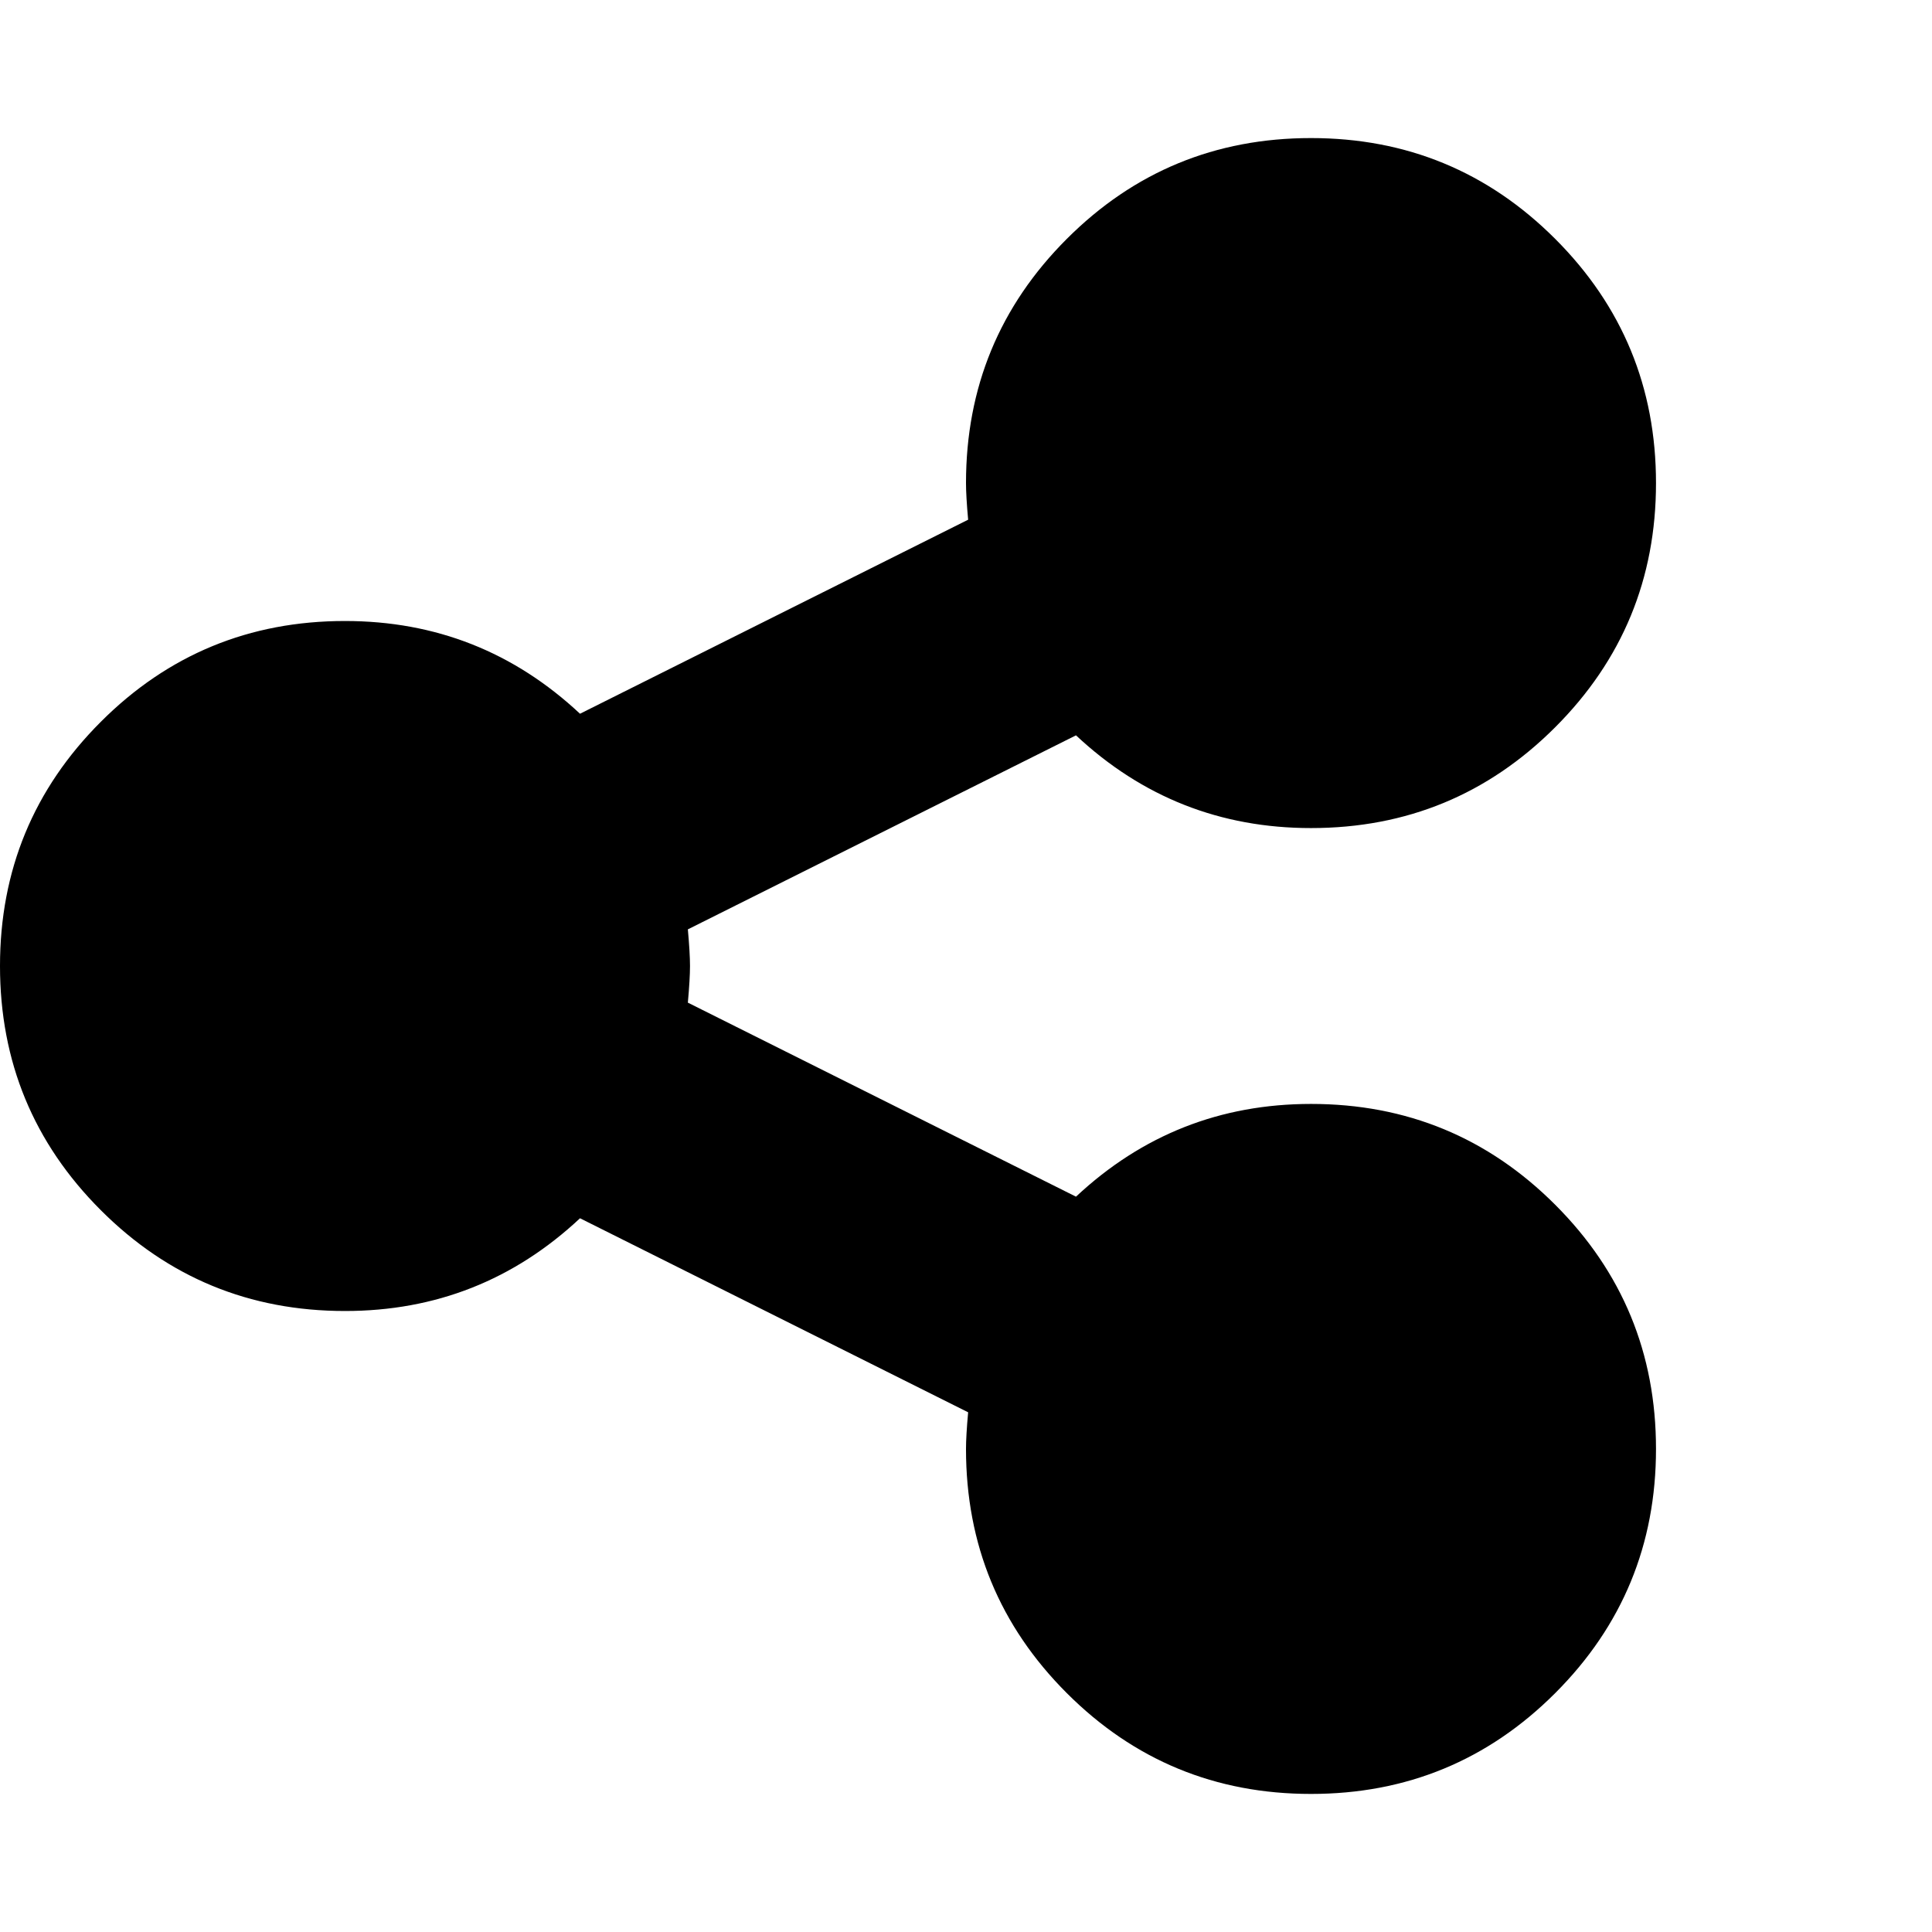
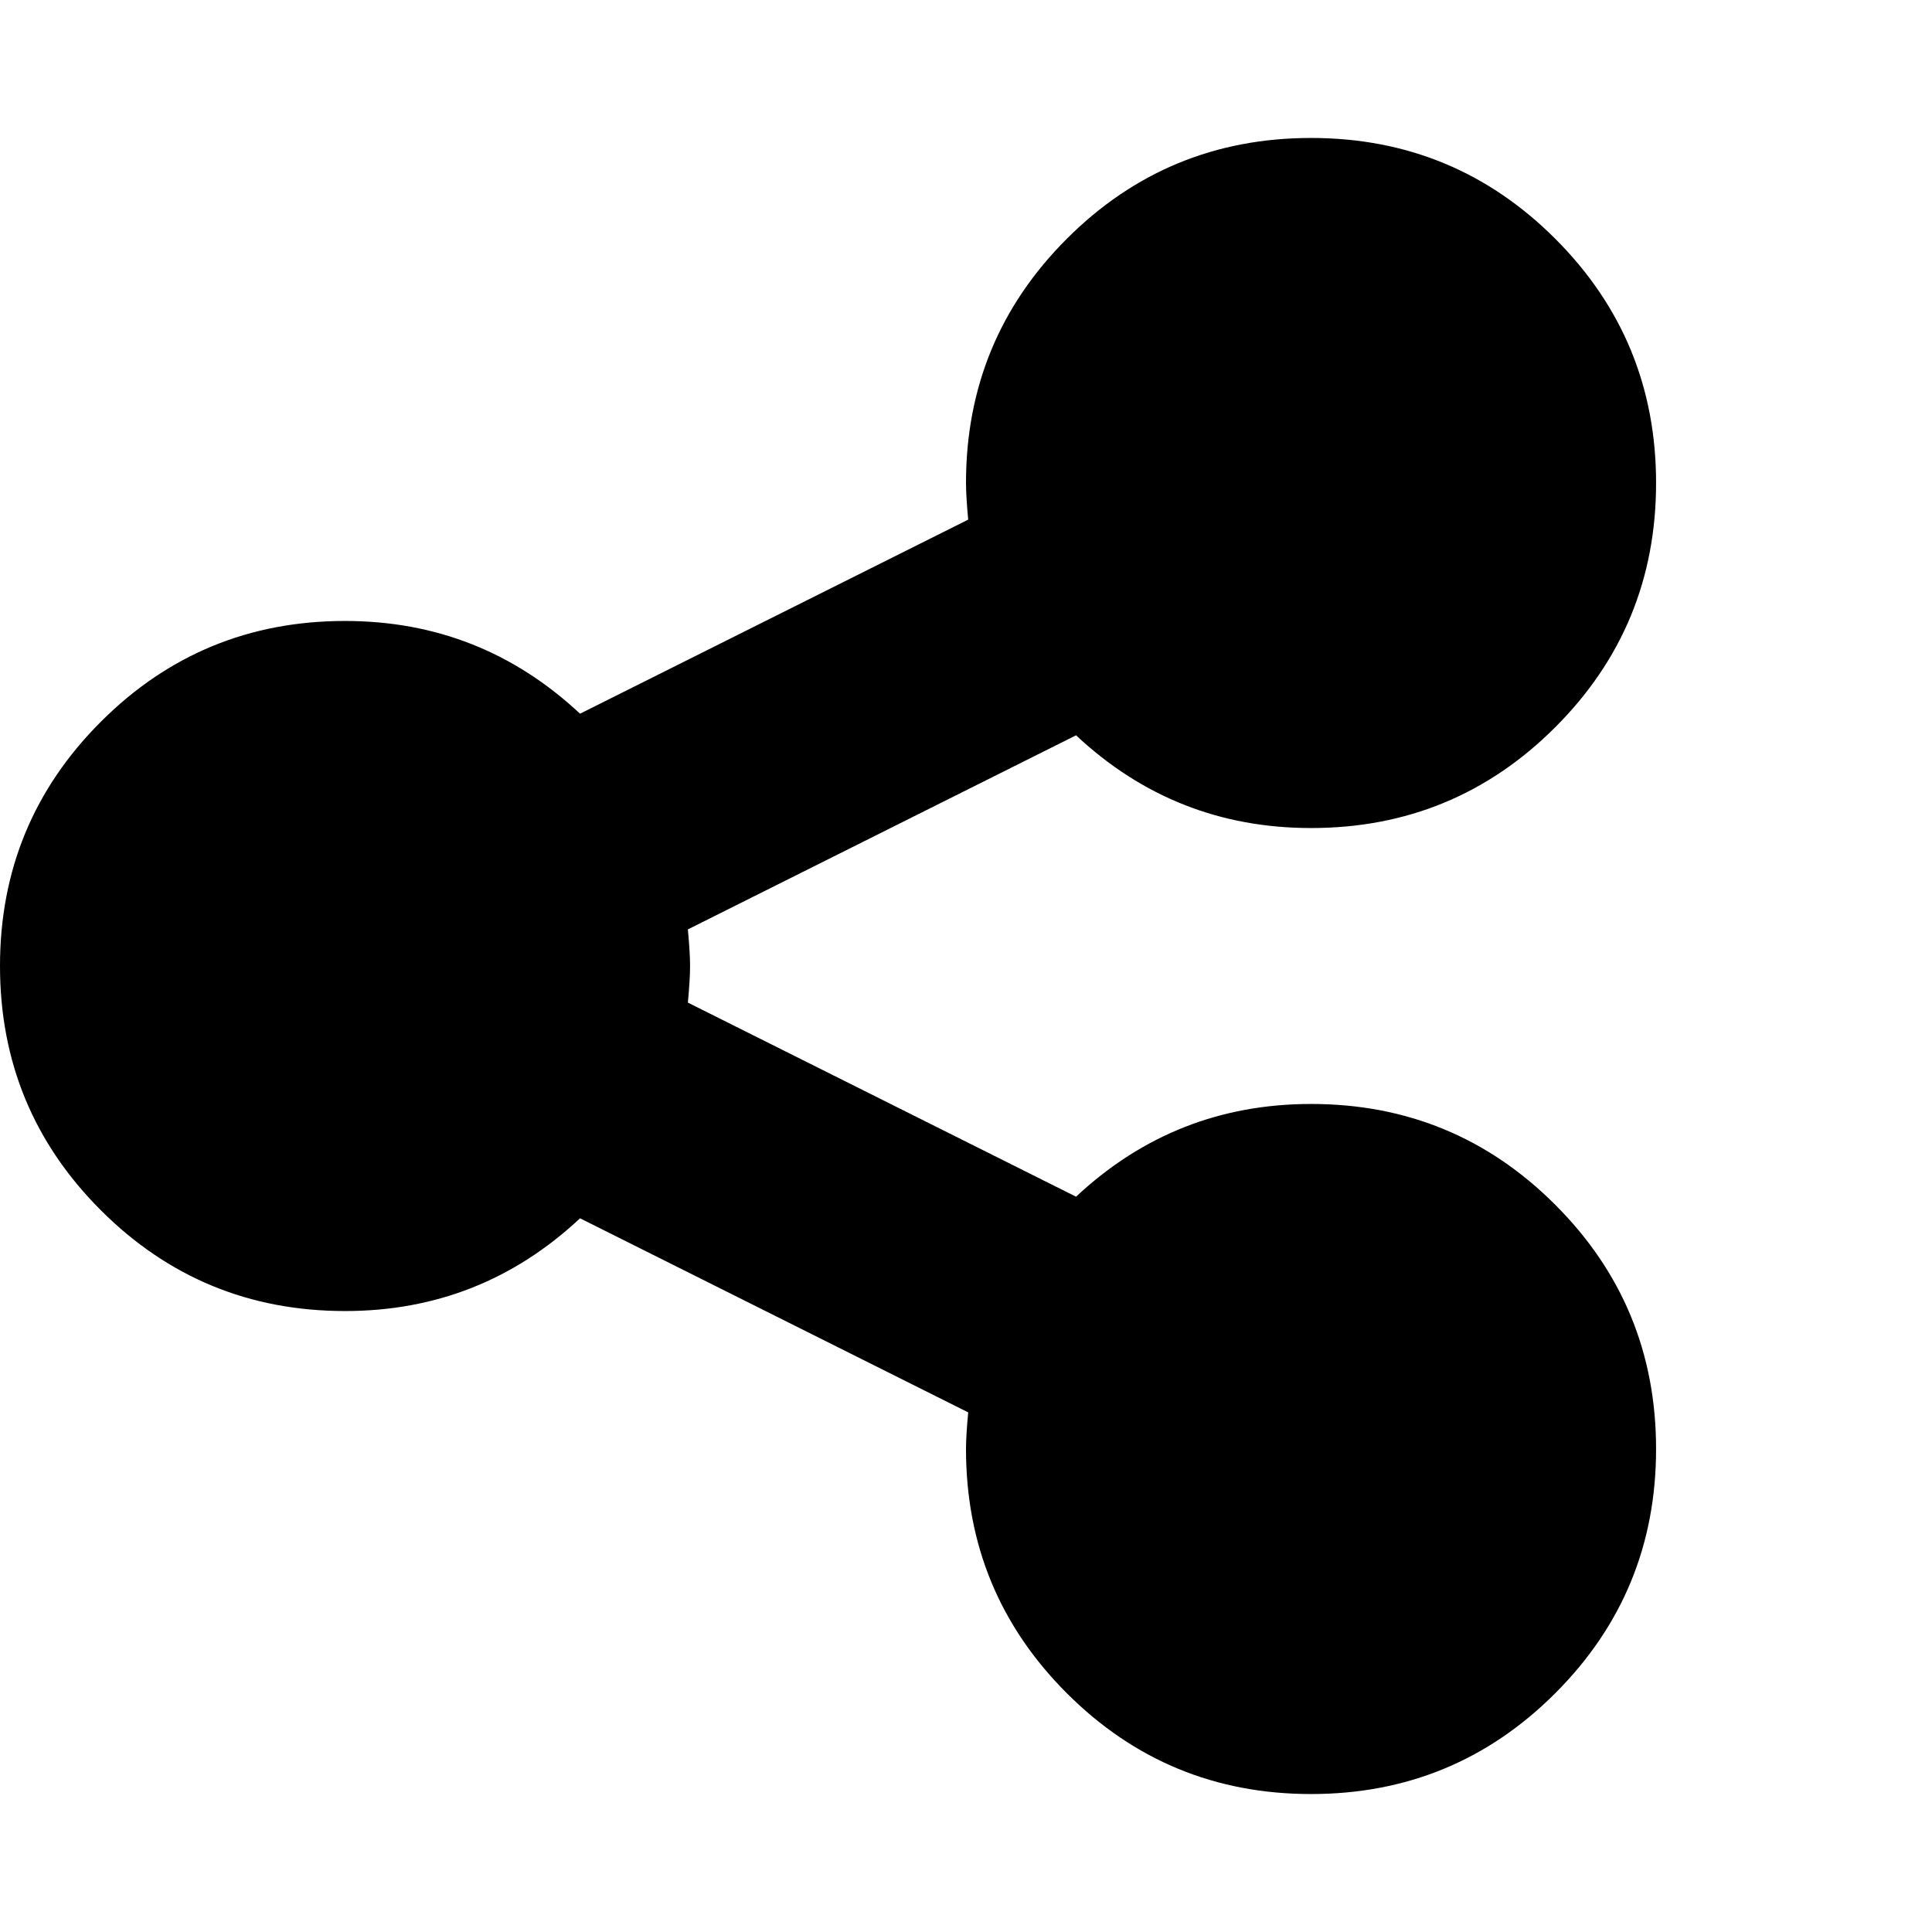
- <svg xmlns="http://www.w3.org/2000/svg" version="1.1" width="28" height="28" viewBox="0 0 28 28">
-   <path d="M0 14q0-2.078 1.461-3.539t3.539-1.461q1.969 0 3.406 1.344l5.625-2.812q-0.031-0.344-0.031-0.531 0-2.078 1.461-3.539t3.539-1.461 3.539 1.461 1.461 3.539-1.461 3.539-3.539 1.461q-1.969 0-3.406-1.344l-5.625 2.812q0.031 0.344 0.031 0.531t-0.031 0.531l5.625 2.812q1.437-1.344 3.406-1.344 2.078 0 3.539 1.461t1.461 3.539-1.461 3.539-3.539 1.461-3.539-1.461-1.461-3.539q0-0.187 0.031-0.531l-5.625-2.812q-1.437 1.344-3.406 1.344-2.078 0-3.539-1.461t-1.461-3.539z" fill="#000000" />
+ <svg xmlns="http://www.w3.org/2000/svg" version="1.1" width="22" height="22" viewBox="0 0 22 22">
+   <path d="M0 11q0-1.633 1.148-2.781t2.781-1.148q1.547 0 2.676 1.056l4.42-2.21q-0.025-0.27-0.025-0.417 0-1.633 1.148-2.781t2.781-1.148 2.781 1.148 1.148 2.781-1.148 2.781-2.781 1.148q-1.547 0-2.676-1.056l-4.42 2.21q0.025 0.27 0.025 0.417t-0.025 0.417l4.42 2.21q1.129-1.056 2.676-1.056 1.633 0 2.781 1.148t1.148 2.781-1.148 2.781-2.781 1.148-2.781-1.148-1.148-2.781q0-0.147 0.025-0.417l-4.42-2.21q-1.129 1.056-2.676 1.056-1.633 0-2.781-1.148t-1.148-2.781z" fill="#000000" />
</svg>
